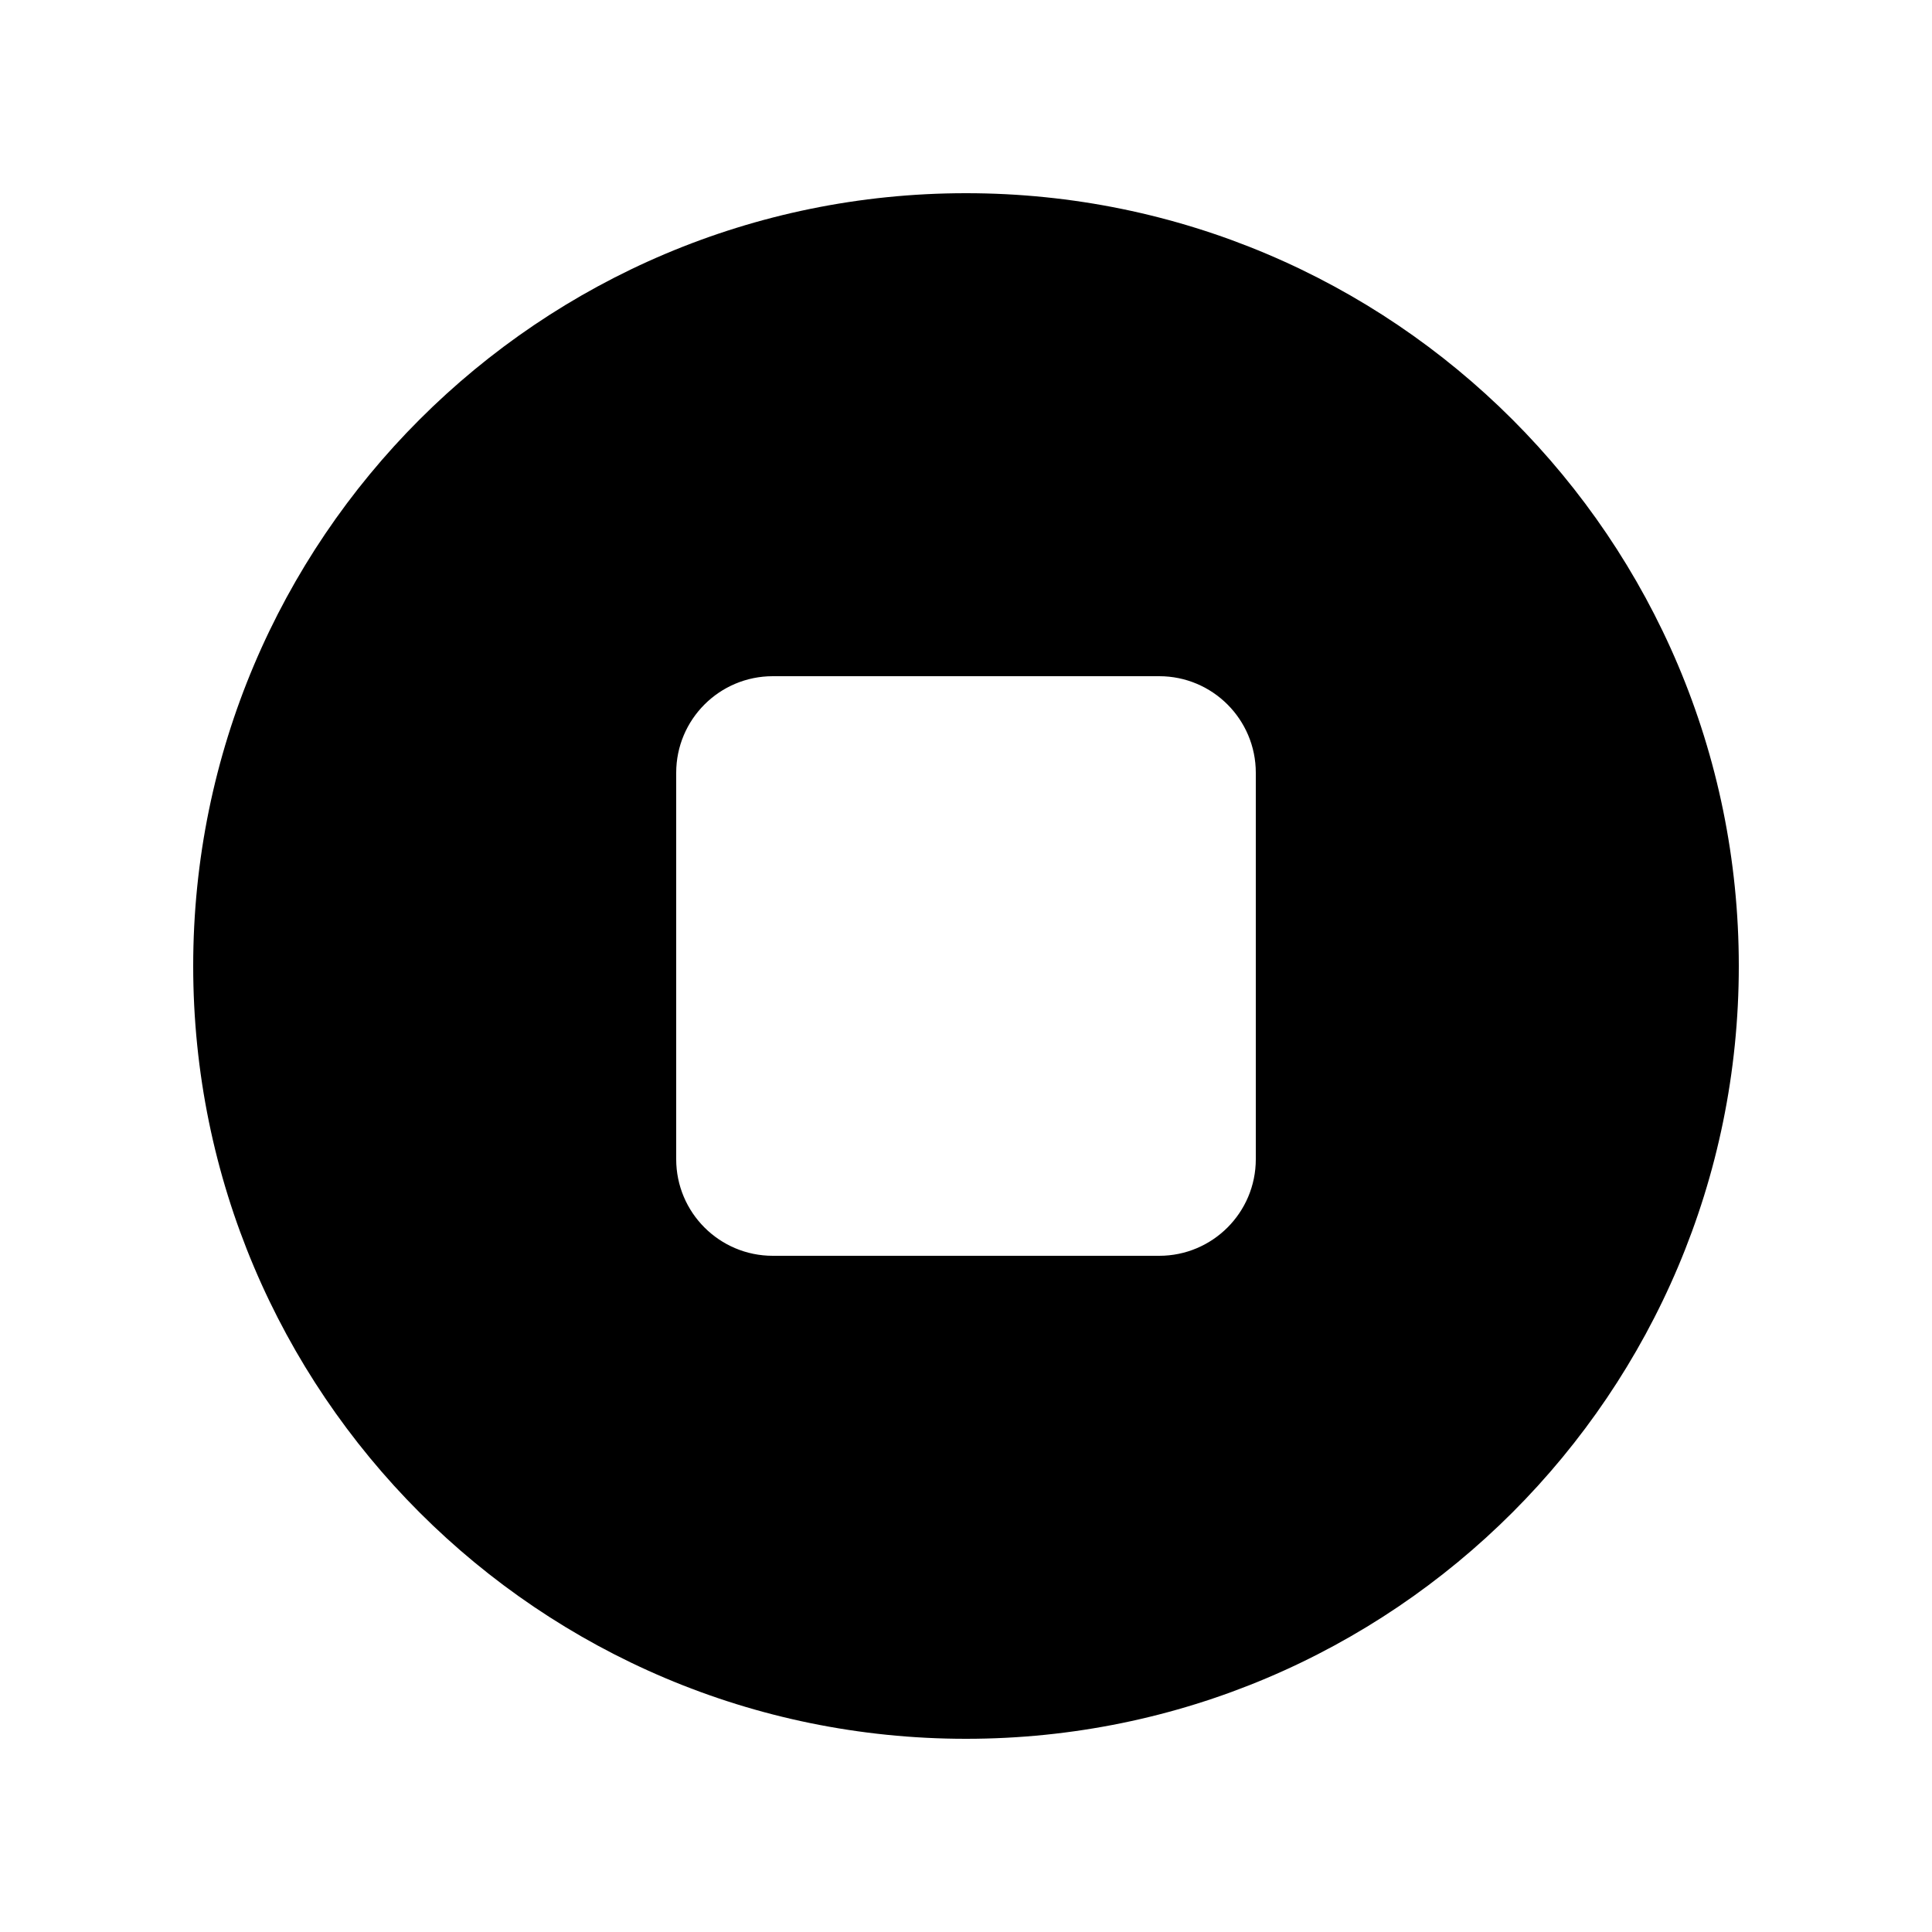
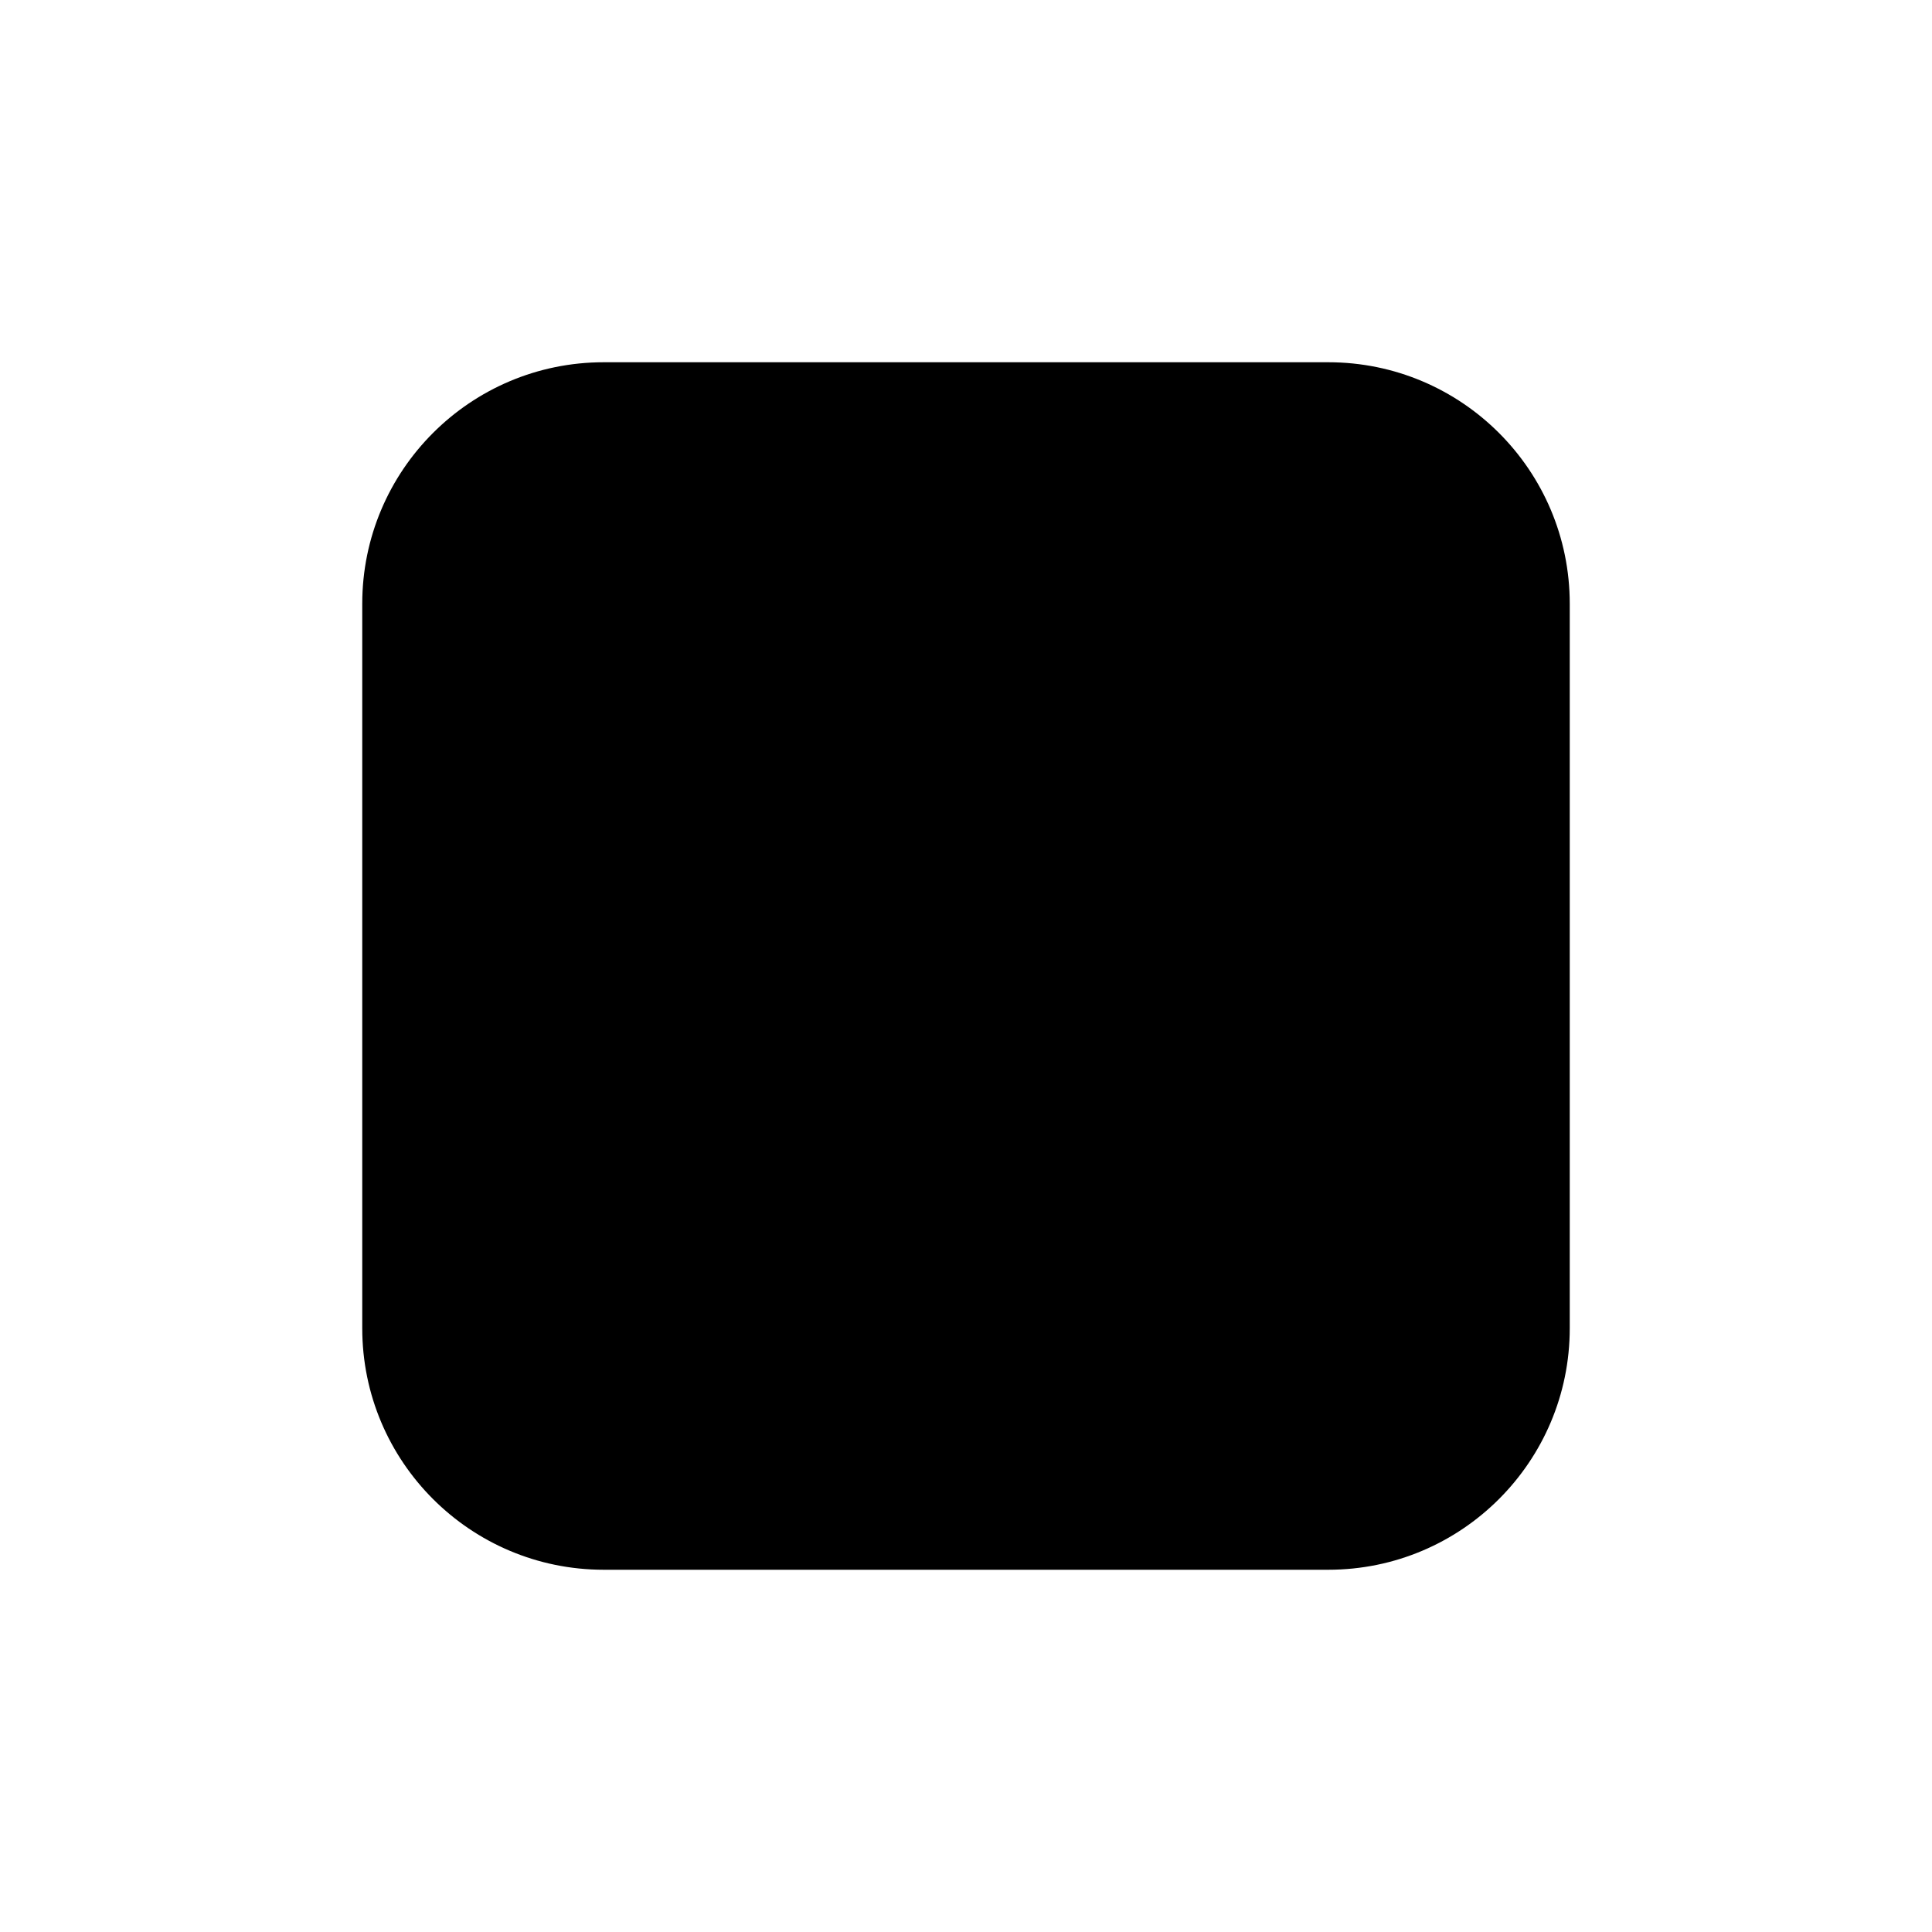
- <svg xmlns="http://www.w3.org/2000/svg" viewBox="0 0 20 20" fill="currentColor">
-   <path fill-rule="evenodd" d="M10 18a8 8 0 100-16 8 8 0 000 16zM8 7a1 1 0 00-1 1v4a1 1 0 001 1h4a1 1 0 001-1V8a1 1 0 00-1-1H8z" clip-rule="evenodd" />
+ <svg xmlns="http://www.w3.org/2000/svg" viewBox="0 0 24 24" fill="currentColor" aria-hidden="true">
+   <path fill-rule="evenodd" d="M4.5 7.5a3 3 0 013-3h9a3 3 0 013 3v9a3 3 0 01-3 3h-9a3 3 0 01-3-3v-9z" clip-rule="evenodd" />
</svg>
